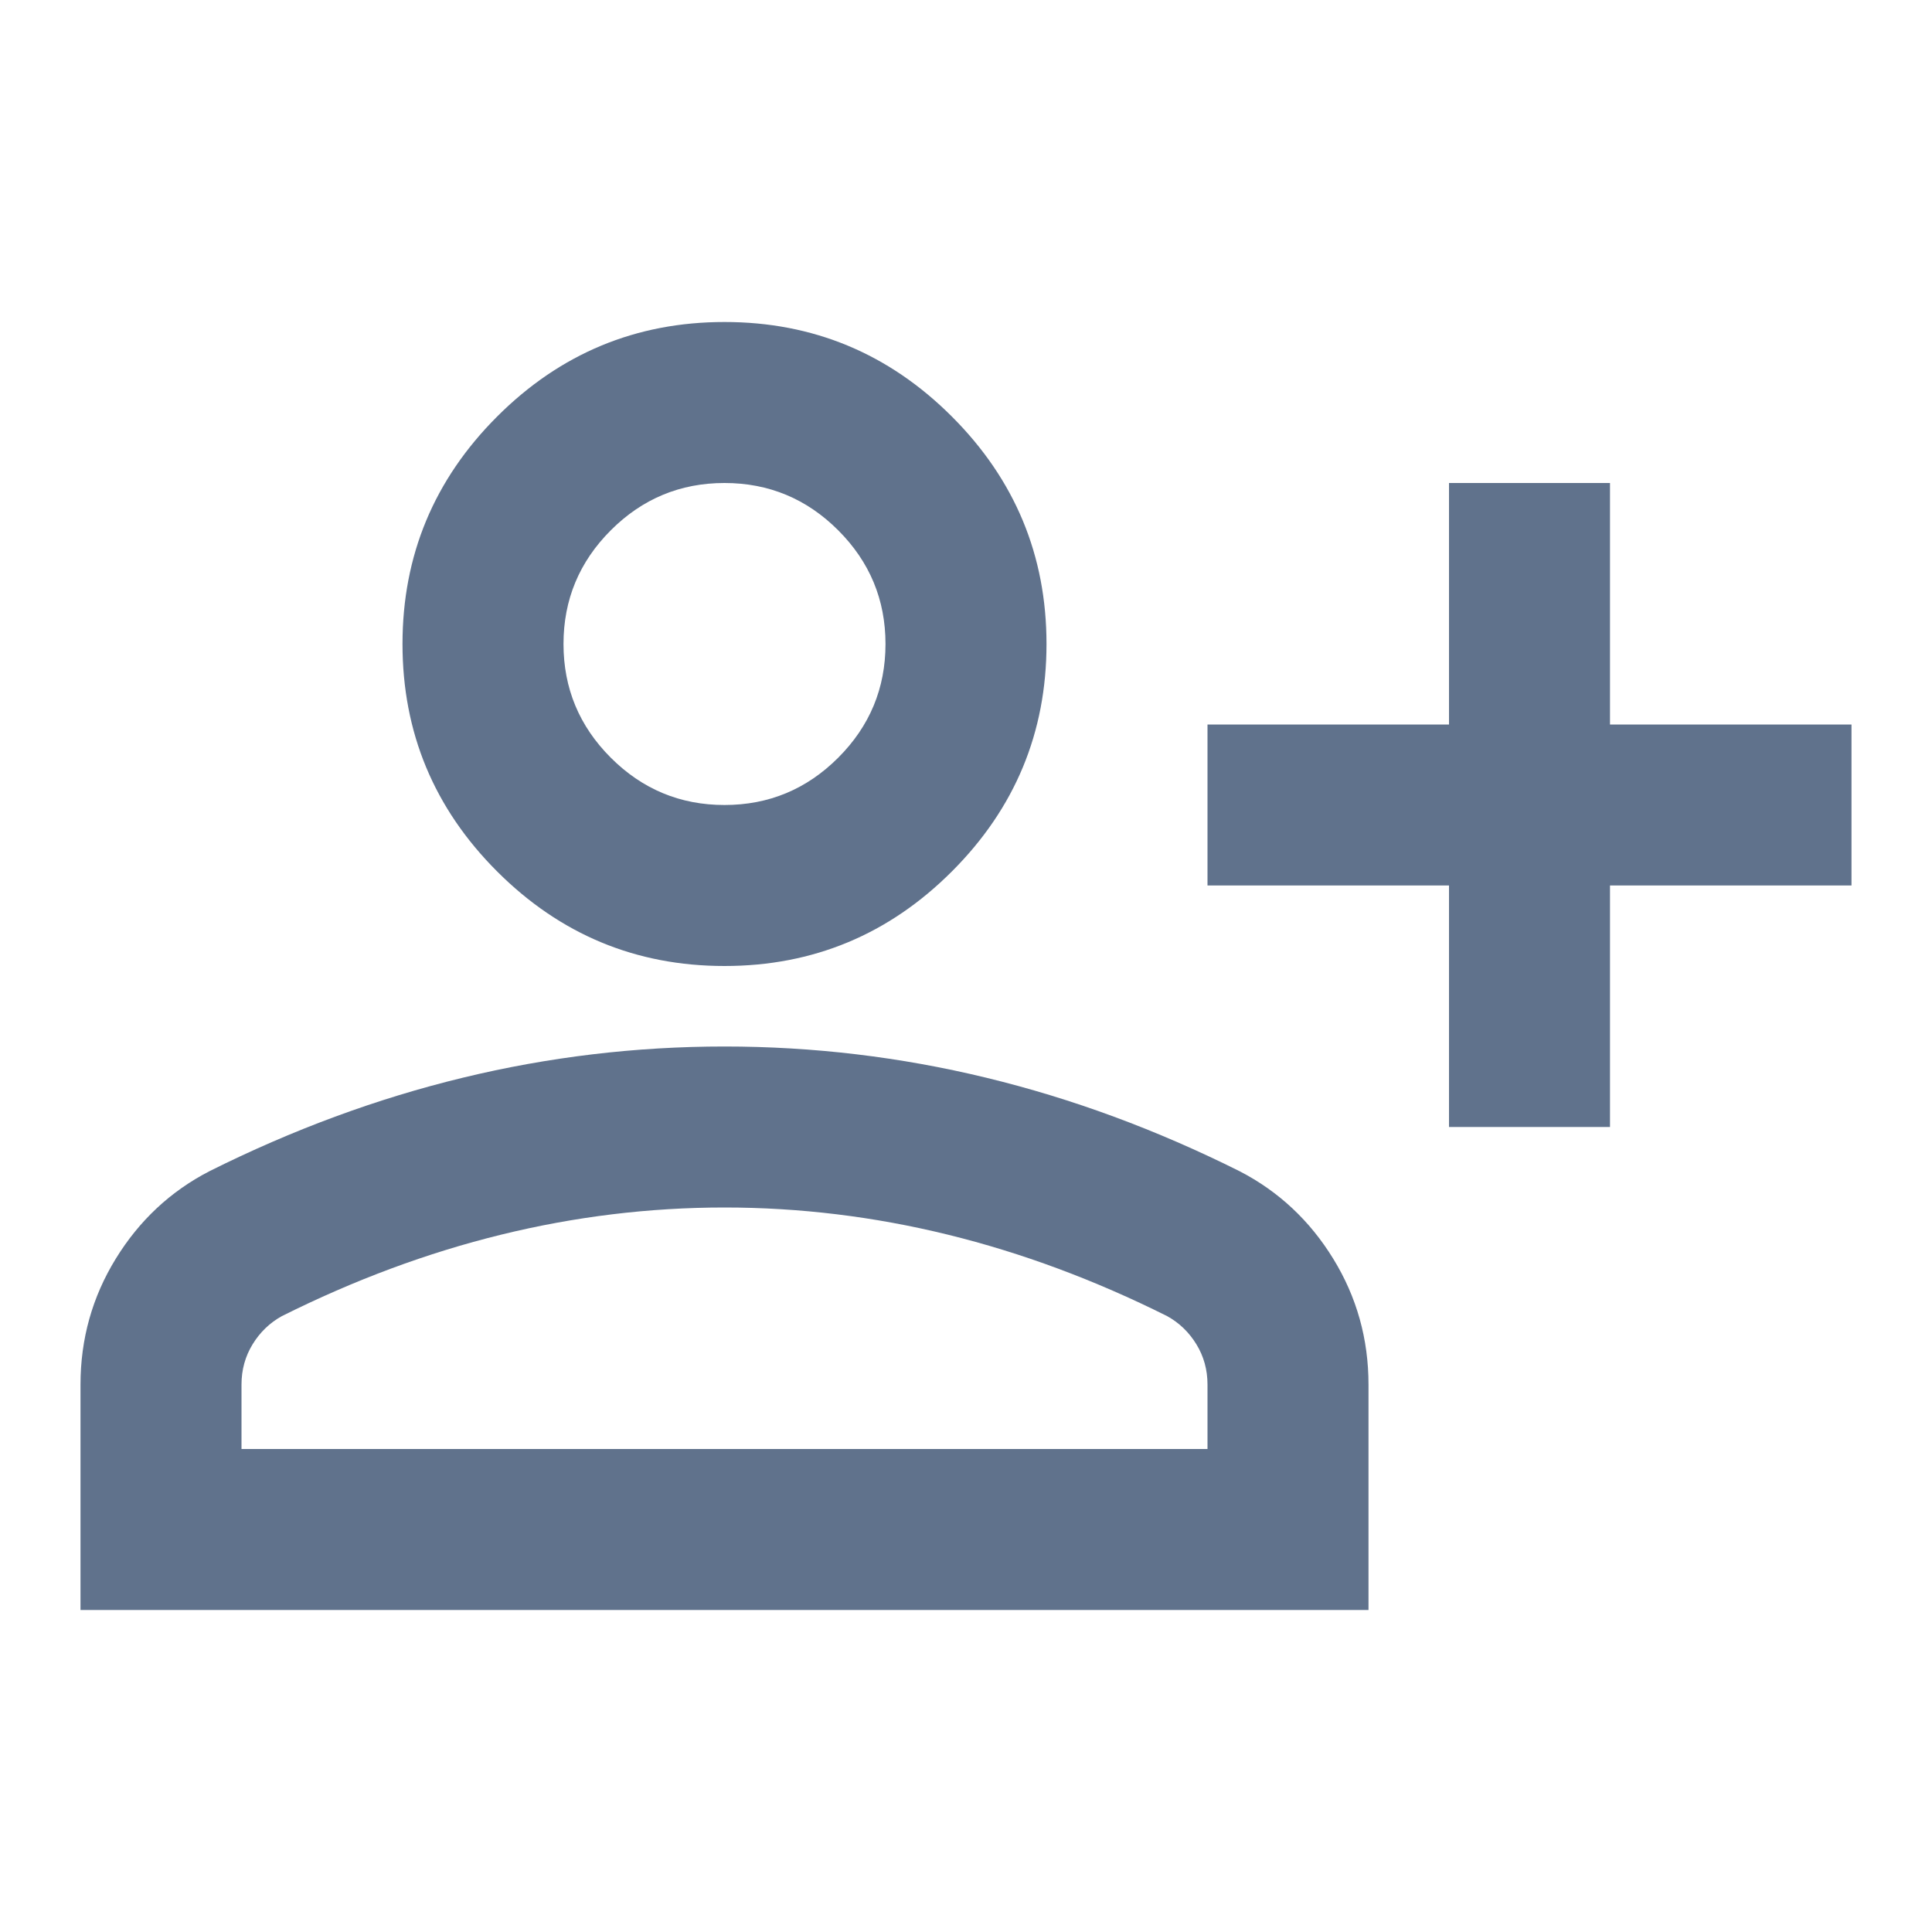
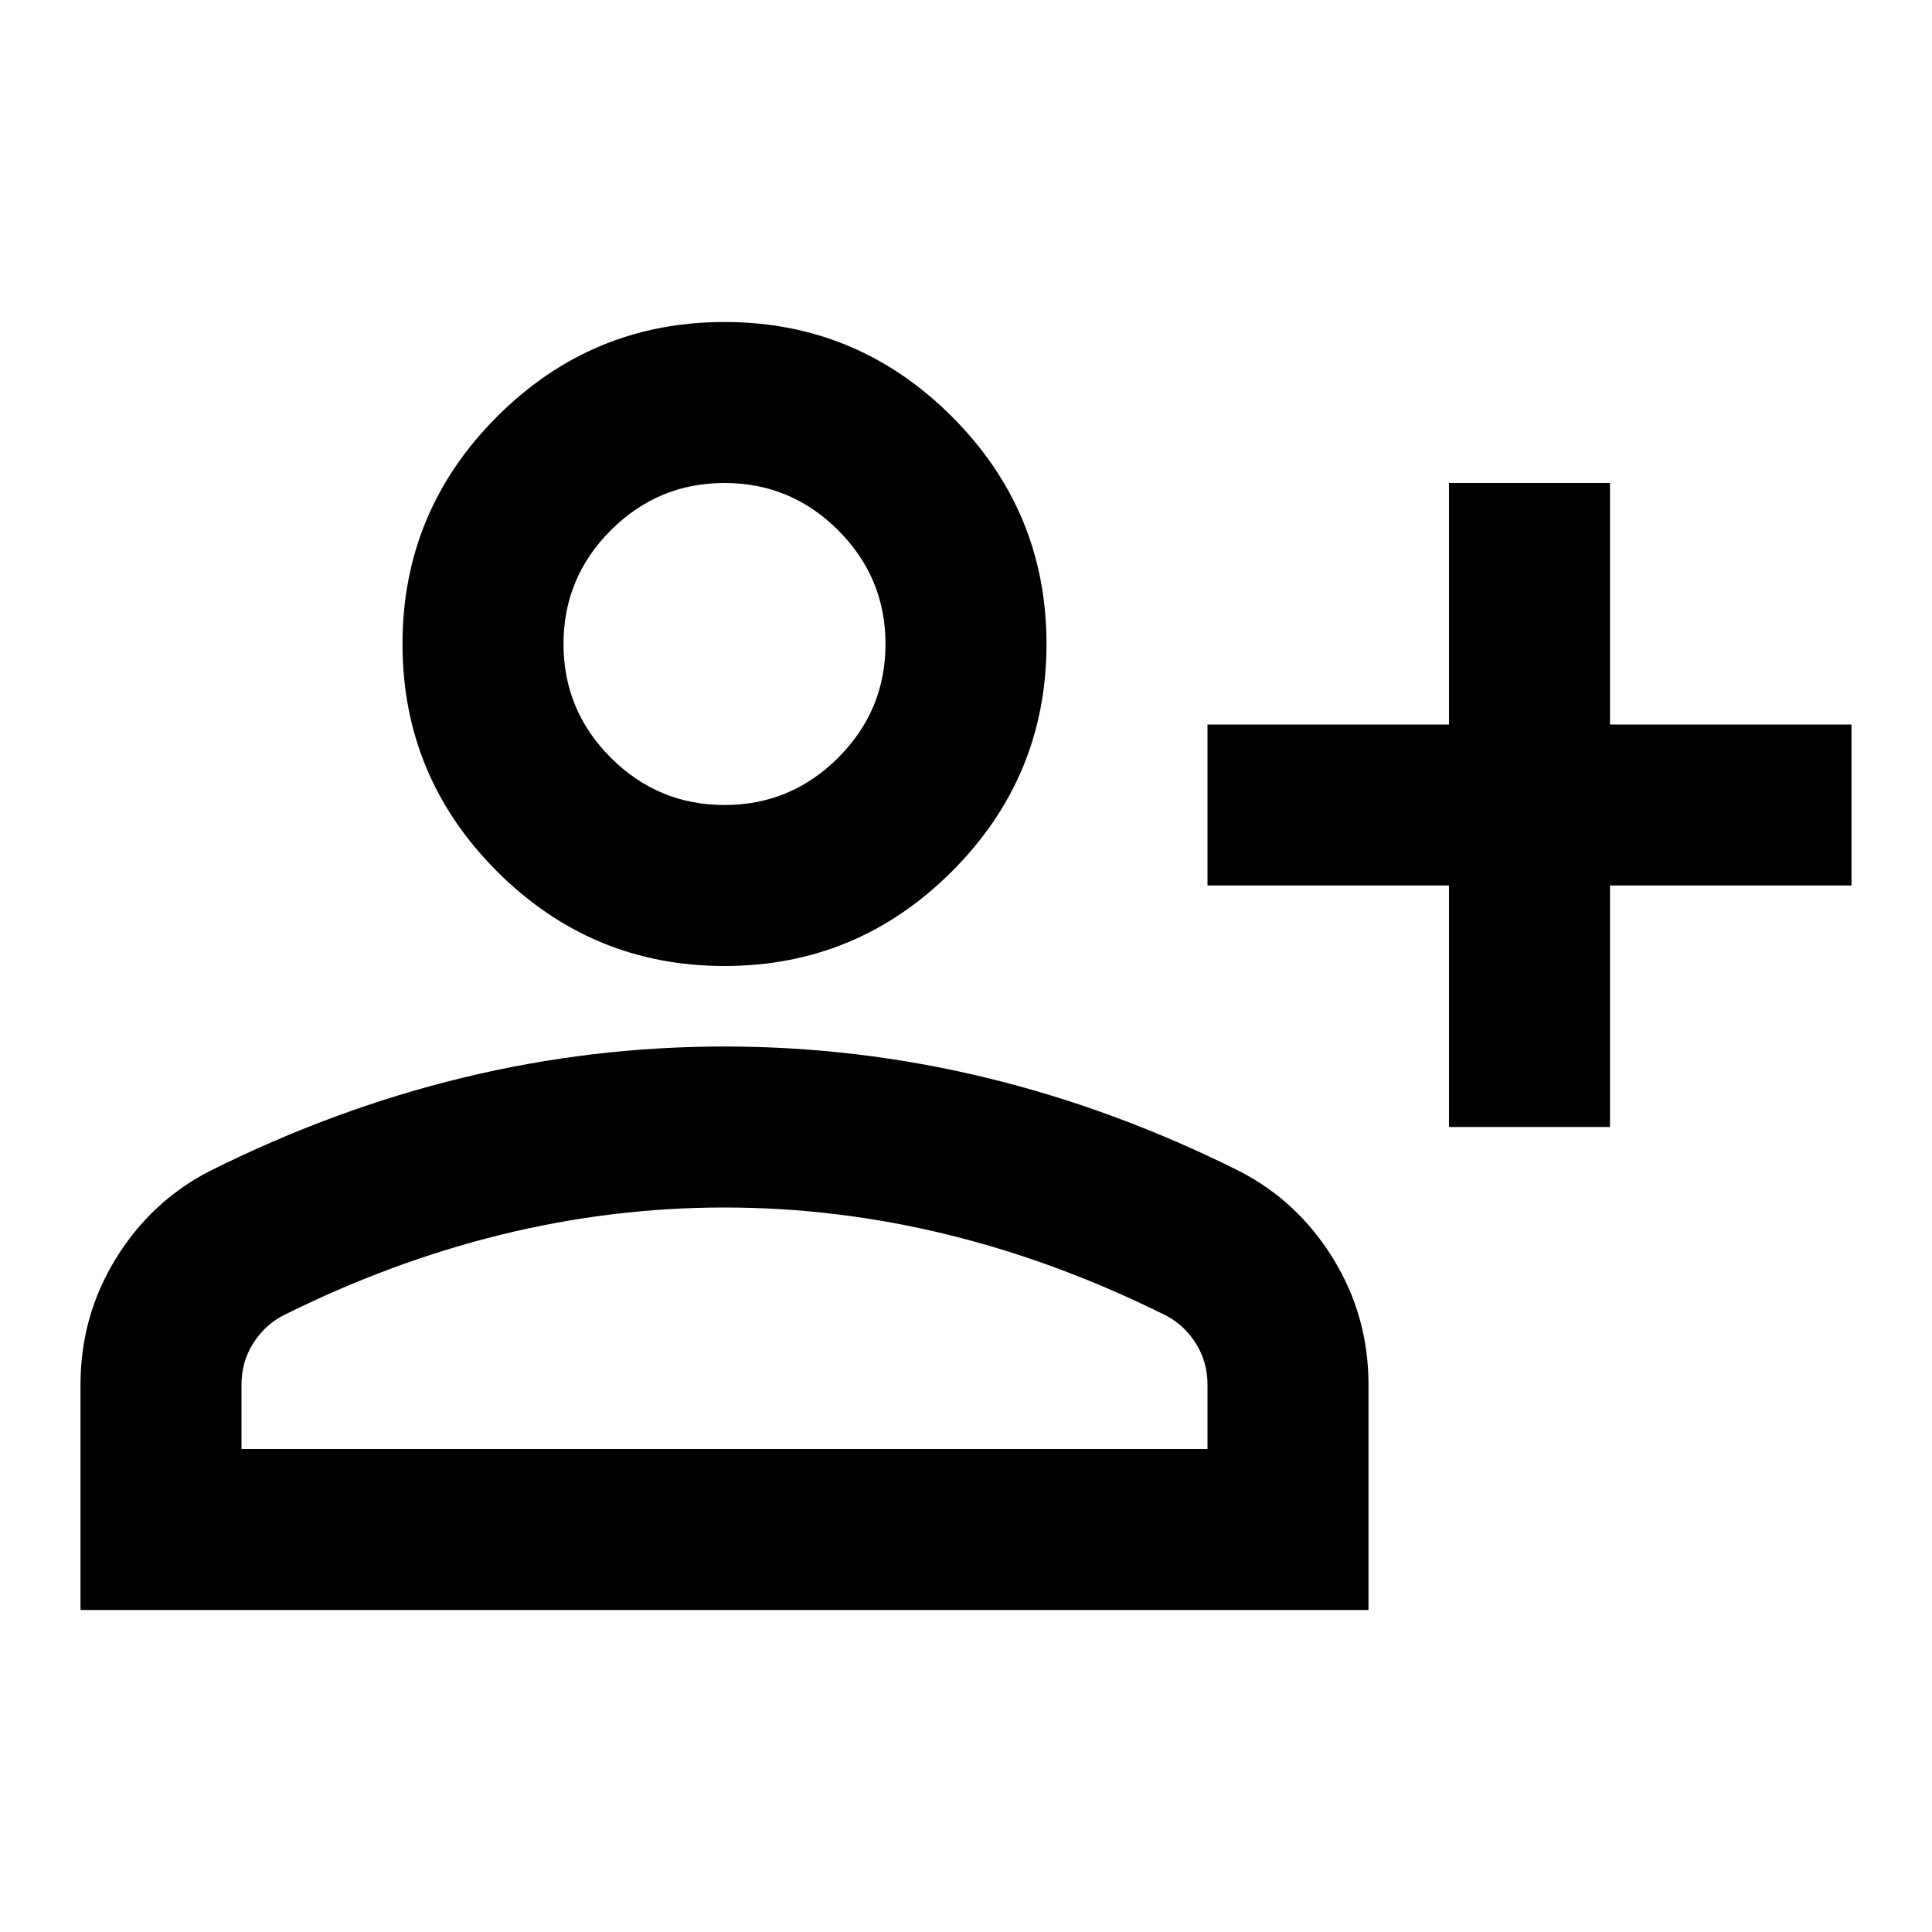
- <svg xmlns="http://www.w3.org/2000/svg" height="24px" viewBox="0 -960 960 960" width="24px" fill="#60728c">
+ <svg xmlns="http://www.w3.org/2000/svg" height="24px" viewBox="0 -960 960 960" width="24px" fill="currentColor">
  <path d="M720-400v-120H600v-80h120v-120h80v120h120v80H800v120h-80ZM247-527q-47-47-47-113t47-113q47-47 113-47t113 47q47 47 47 113t-47 113q-47 47-113 47t-113-47ZM40-160v-112q0-34 17.5-62.5T104-378q62-31 126-46.5T360-440q66 0 130 15.5T616-378q29 15 46.5 43.5T680-272v112H40Zm80-80h480v-32q0-11-5.5-20T580-306q-54-27-109-40.5T360-360q-56 0-111 13.5T140-306q-9 5-14.5 14t-5.5 20v32Zm296.5-343.5Q440-607 440-640t-23.5-56.5Q393-720 360-720t-56.5 23.5Q280-673 280-640t23.5 56.5Q327-560 360-560t56.5-23.5ZM360-640Zm0 400Z" />
</svg>
